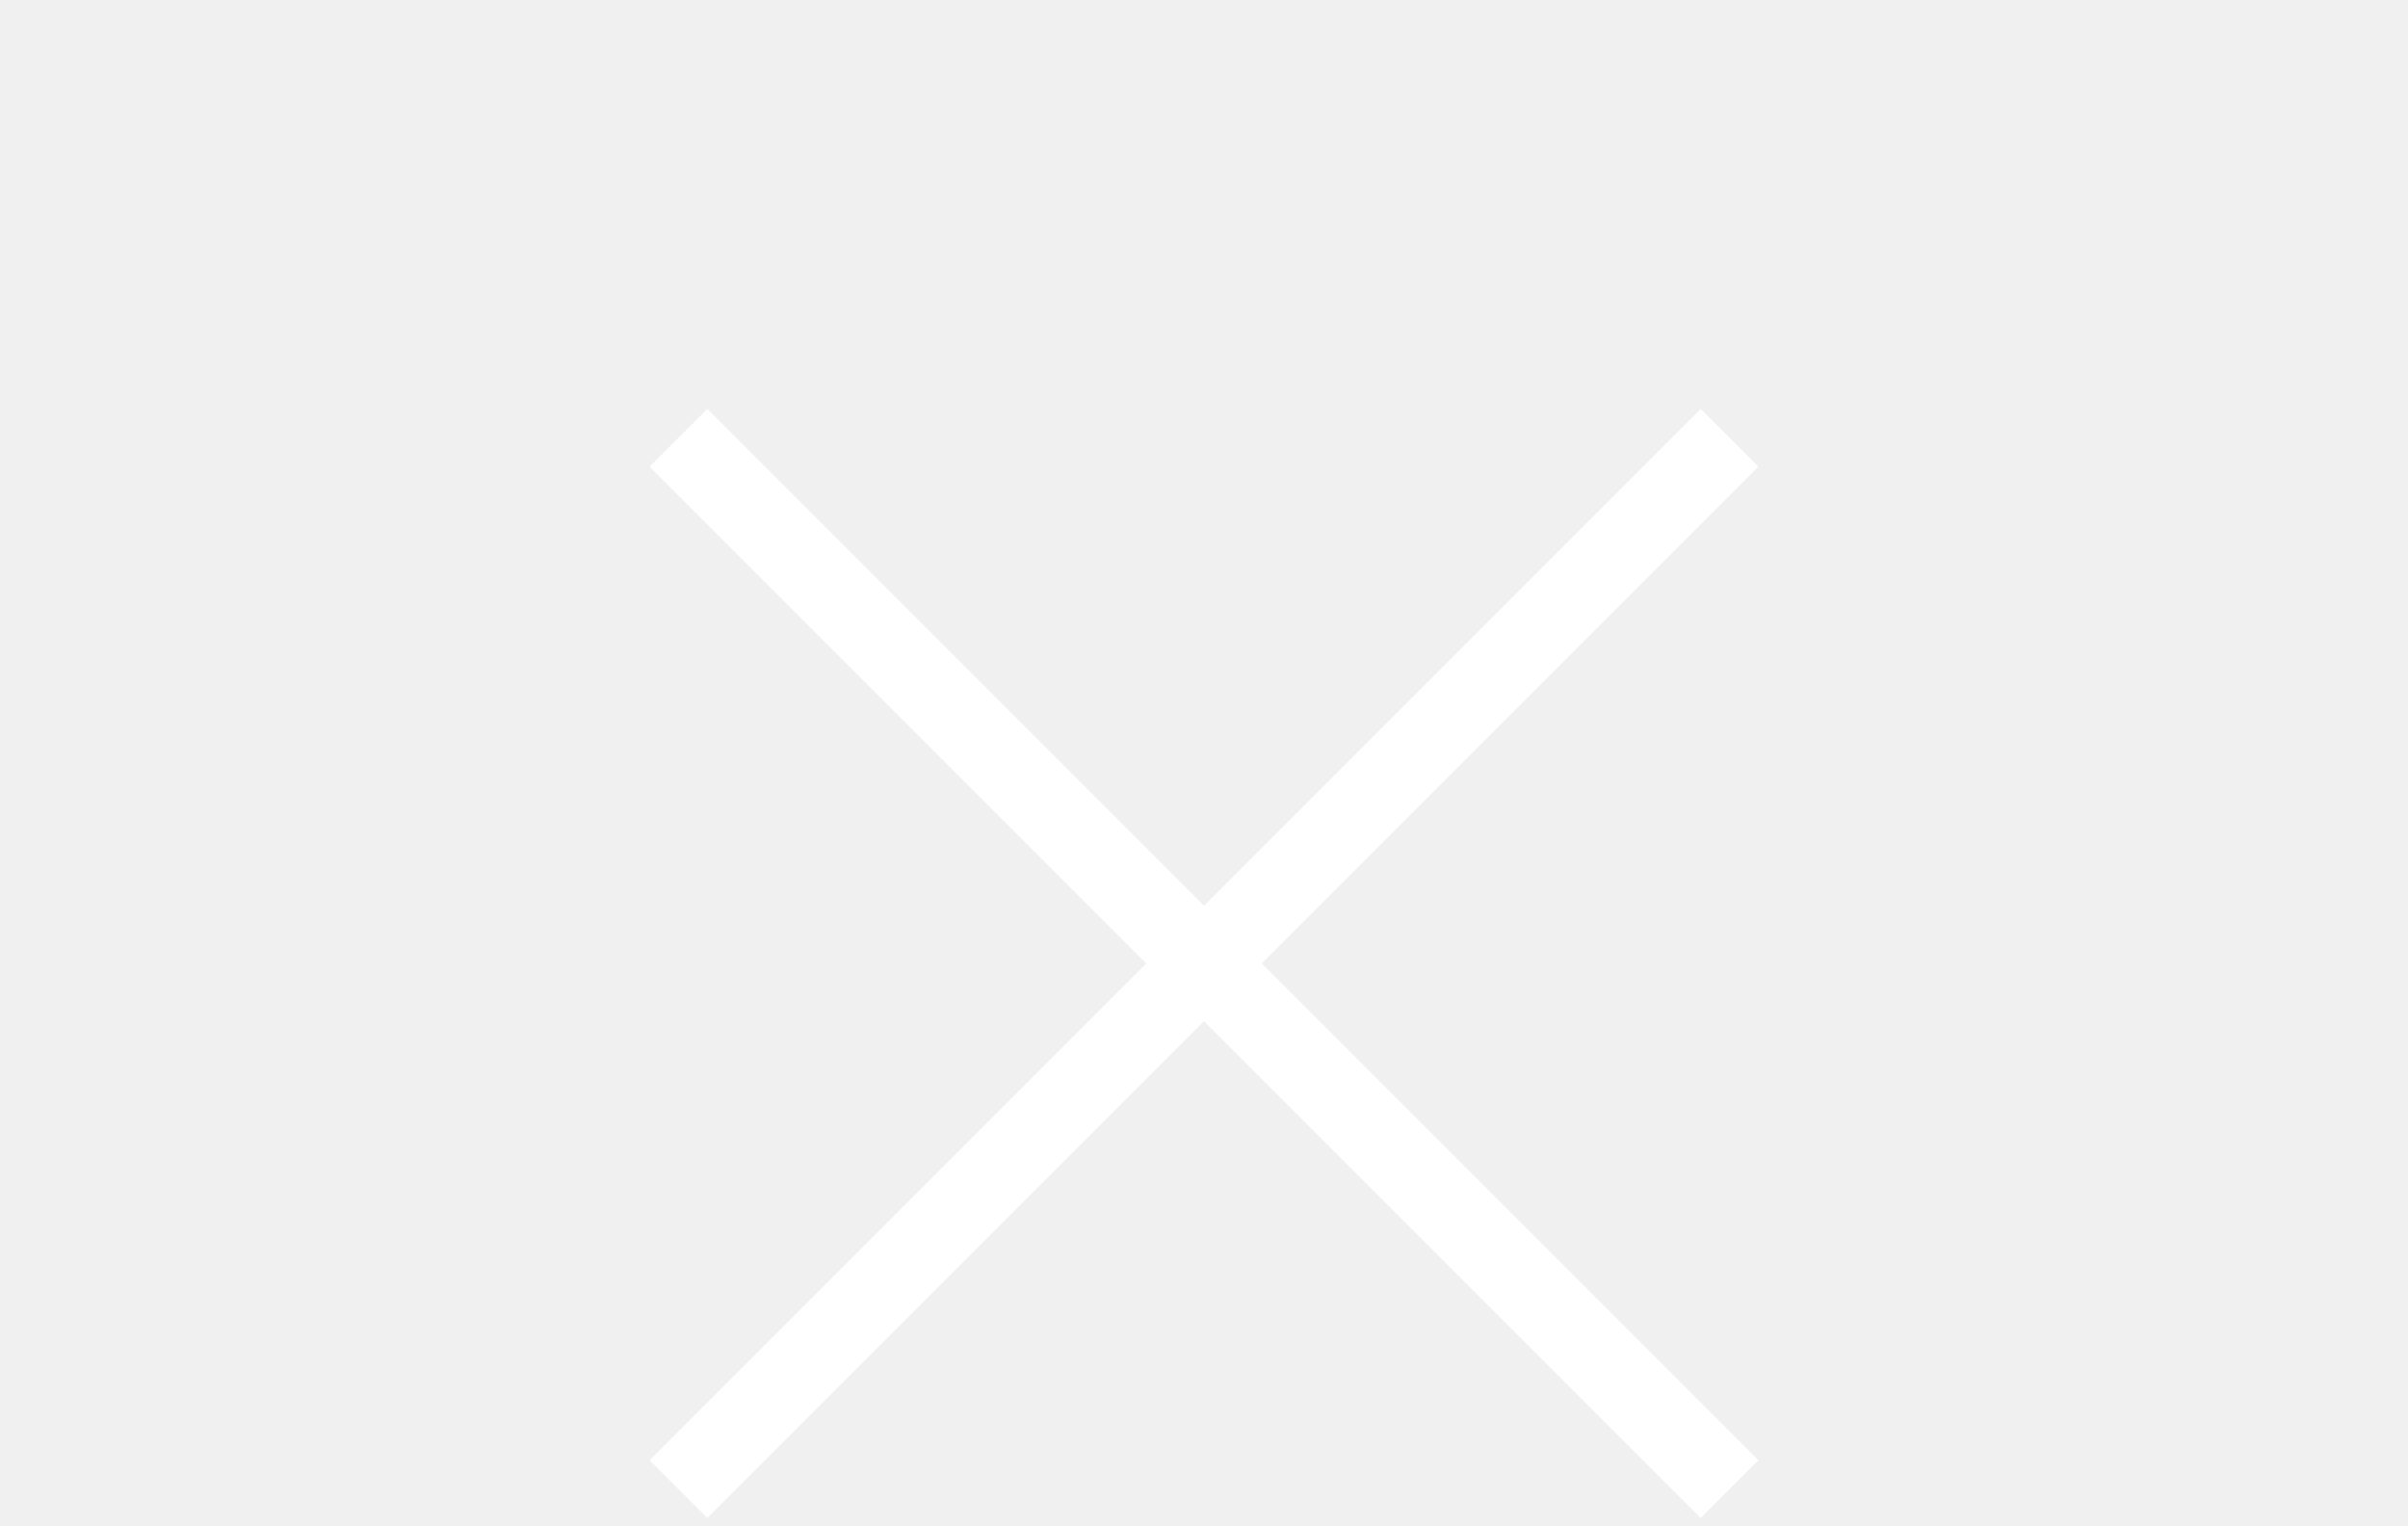
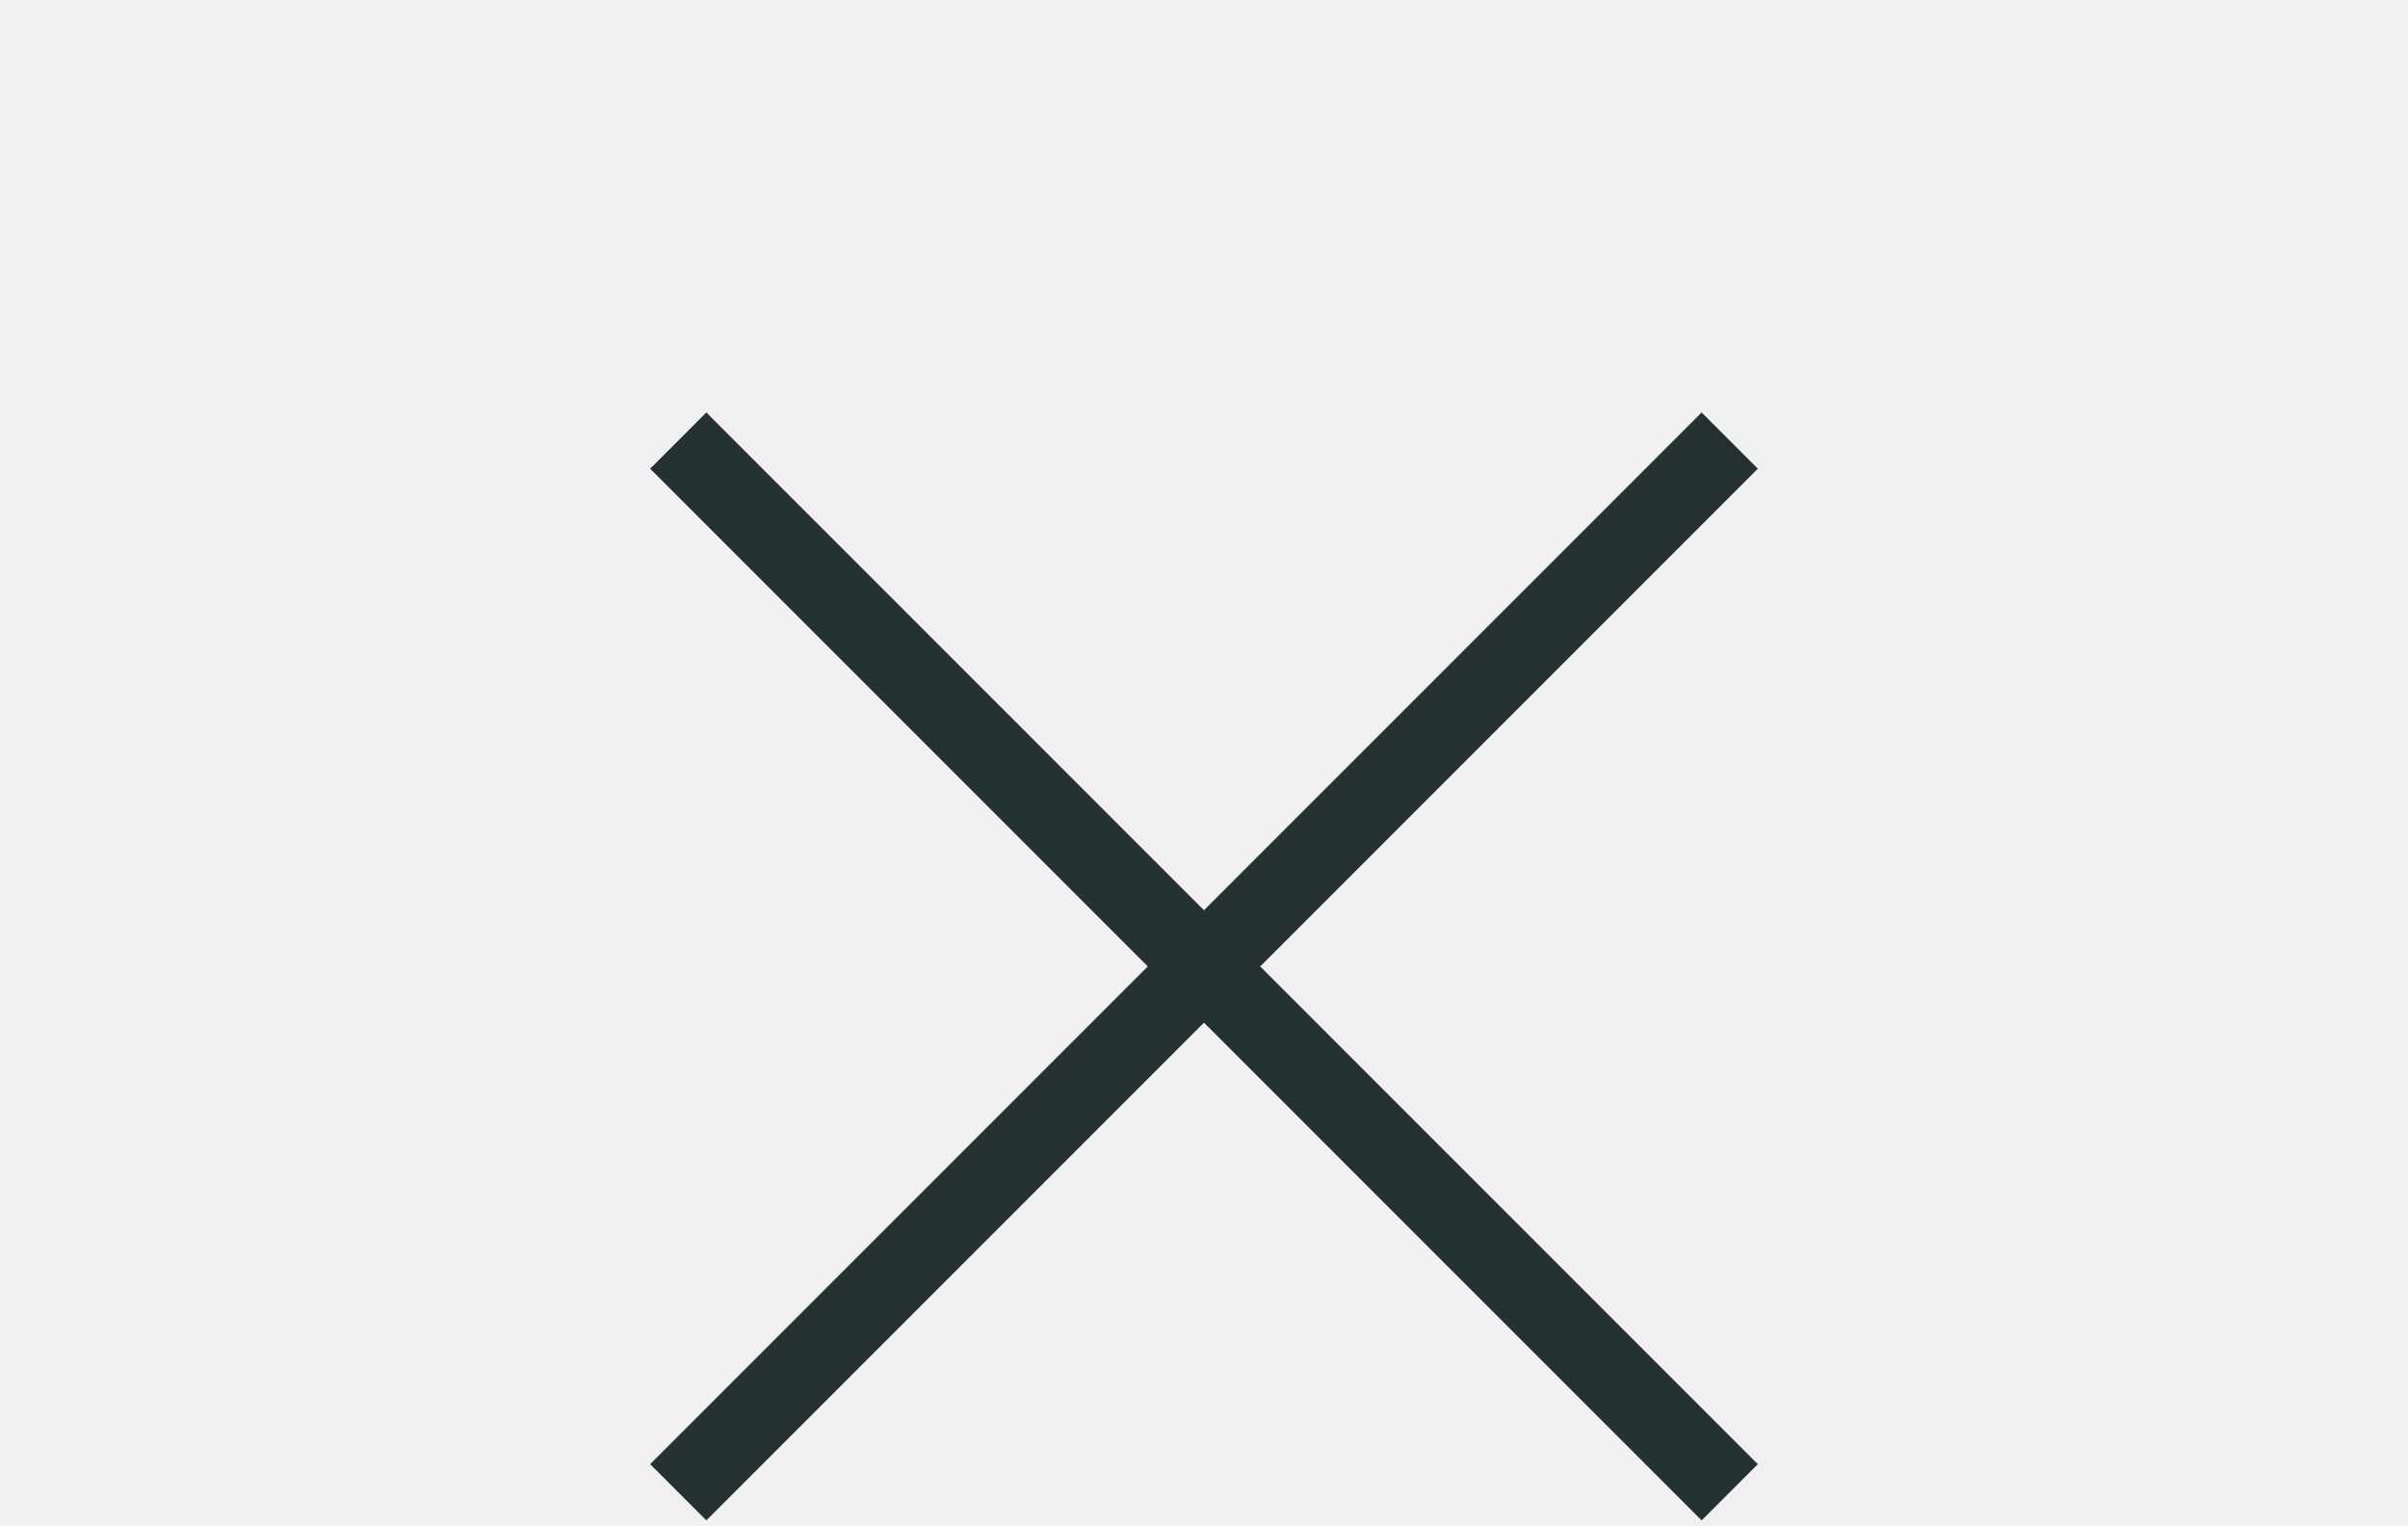
- <svg xmlns="http://www.w3.org/2000/svg" width="30" height="19" id="svg2" version="1.1">
-   <defs id="defs4" />
+ <svg xmlns="http://www.w3.org/2000/svg" version="1.1" id="svg2" x="0px" y="0px" viewBox="0 0 30 19" enable-background="new 0 0 30 19" xml:space="preserve">
  <g id="layer1" transform="translate(0,-1033.362)">
-     <path style="fill:#ffffff;fill-opacity:1;stroke:none" d="m 8.812,1038.456 -0.719,0.719 6.188,6.188 -6.188,6.188 0.719,0.719 6.188,-6.188 6.188,6.188 0.719,-0.719 -6.188,-6.188 6.188,-6.188 -0.719,-0.719 -6.188,6.188 -6.188,-6.188 z" id="rect3352-4" />
+     <g>
+       <path id="rect3352-4_8_" fill="#253033" d="M8.8,1038.5l-0.7,0.7l6.2,6.2l-6.2,6.2l0.7,0.7    l6.2-6.2l6.2,6.2l0.7-0.7l-6.2-6.2l6.2-6.2l-0.7-0.7l-6.2,6.2L8.8,1038.5z" />
+     </g>
  </g>
</svg>
